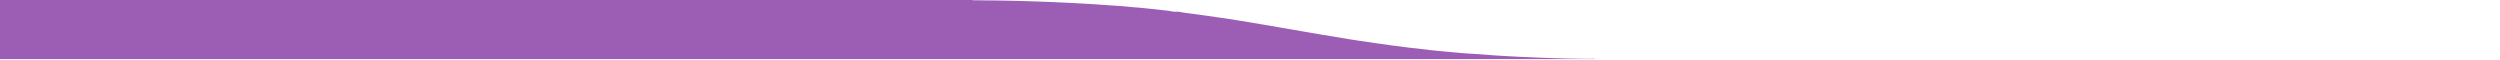
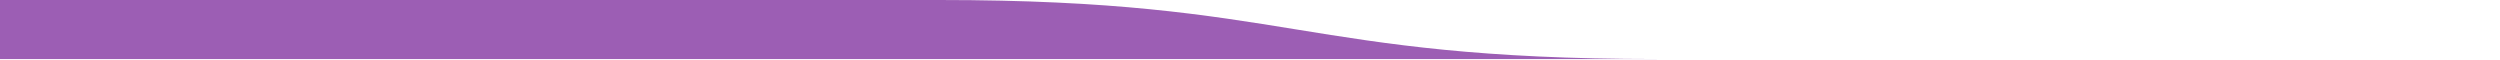
- <svg xmlns="http://www.w3.org/2000/svg" version="1.1" id="Layer_1" x="0px" y="0px" width="4891px" height="115.5px" viewBox="0 0 4891 115.5" style="enable-background:new 0 0 4891 115.5;" xml:space="preserve">
+ <svg xmlns="http://www.w3.org/2000/svg" version="1.1" id="Layer_1" x="0px" y="0px" viewBox="0 0 4891 115.5" style="enable-background:new 0 0 4891 115.5;" xml:space="preserve">
  <style type="text/css">
	.st0{fill:#9C5EB4;}
</style>
-   <g id="OtlM1e.tif">
-     <g>
-       <path class="st0" d="M3121,115c-0.1,0.2-0.2,0.5-0.3,0.5c-0.7,0,1770.9,0,1770.3,0c-415.2,0-4475.8,0-4891,0C0,77,0,38.5,0,0    c9.5,0,1892,0,1901.5,0c0.8,0.2,1.7,0.5,2.5,0.5c16.5,0.2,32.9,0.3,49.4,0.5c9.2,0.1,18.4,0.3,27.6,0.5c6.1,0.1,12.3,0.3,18.4,0.5    c5.6,0.2,11.1,0.3,16.7,0.5c5.1,0.2,10.3,0.3,15.4,0.5c8.6,0.3,17.2,0.6,25.8,1c7.5,0.3,15,0.7,22.6,1c6.9,0.3,13.9,0.6,20.8,1    c6,0.3,12,0.6,18.1,1c8.4,0.5,16.8,1,25.2,1.5c6.9,0.4,13.8,1,20.7,1.5c7.7,0.5,15.5,1,23.2,1.5c2.4,0.2,4.8,0.3,7.1,0.5    c7,0.6,14.1,1.3,21.1,2c4.3,0.4,8.5,0.6,12.8,1c6.5,0.6,12.9,1.3,19.4,2c3.8,0.4,7.5,0.6,11.3,1.1c5.5,0.6,10.9,1.3,16.3,1.9    c3.4,0.4,6.9,0.7,10.3,1.1c5.1,0.6,10.2,2.5,15.4,1.9c4.6-0.6,9.1,1,13.7,1.6c4.7,0.6,9.4,1.3,14.1,1.9c4.5,0.6,8.9,1.2,13.4,1.8    c5.4,0.7,10.7,1.4,16.1,2.2c4.3,0.6,8.6,1.2,12.9,1.8c6,0.9,12,1.8,17.9,2.7c6.1,0.9,12.1,1.7,18.2,2.6c6.9,1.1,13.9,2.2,20.8,3.4    c6.4,1.1,12.9,2.1,19.3,3.2c6.5,1.1,13,2.2,19.6,3.3c6.4,1.1,12.7,2.1,19.1,3.2c7.2,1.2,14.5,2.5,21.7,3.8    c6.3,1.1,12.5,2.2,18.8,3.2c6.4,1.1,12.7,2.2,19.1,3.3c6.4,1.1,12.7,2.2,19.1,3.3c6.2,1.1,12.4,2.1,18.6,3.2    c6.4,1.1,12.7,2.1,19.1,3.1c7.7,1.3,15.5,2.6,23.2,3.9c5.7,0.9,11.4,1.9,17.2,2.8c5.8,0.9,11.6,1.8,17.4,2.7    c5.1,0.8,10.2,1.4,15.3,2.2c5.1,0.7,10.2,1.6,15.3,2.3c5.2,0.7,10.4,1.4,15.6,2.1c5.5,0.8,11,1.6,16.5,2.4c4.5,0.6,9,1,13.4,1.6    c5.9,0.8,11.8,1.7,17.8,2.4c6.4,0.8,12.9,1.3,19.3,2.1c8,0.9,15.9,2,23.9,2.9c6.8,0.8,13.6,1.4,20.3,2c8.9,0.8,17.8,1.7,26.8,2.5    c7.8,0.7,15.6,1.4,23.4,2c8.1,0.6,16.1,1,24.2,1.5c2.6,0.2,5.3,0.3,7.9,0.5c8.5,0.6,16.9,1.4,25.4,2c5.5,0.4,11,0.7,16.6,1    c9.2,0.5,18.5,1,27.7,1.5c7.5,0.4,15,0.7,22.6,1c7.9,0.3,15.7,0.7,23.6,1c5.2,0.2,10.4,0.3,15.6,0.5c5.4,0.2,10.8,0.3,16.2,0.5    c5.3,0.2,10.6,0.4,15.9,0.5c10,0.2,19.9,0.4,29.9,0.5C3102.7,115.1,3111.8,115,3121,115z" />
-     </g>
-   </g>
+   <path id="Path_162_00000071533024199866323480000012728009300169269671_" class="st0" d="M1837.8,0  c687.7,0,708.7,115.5,1404.1,115.5H4891H0V0H1837.8z" />
</svg>
